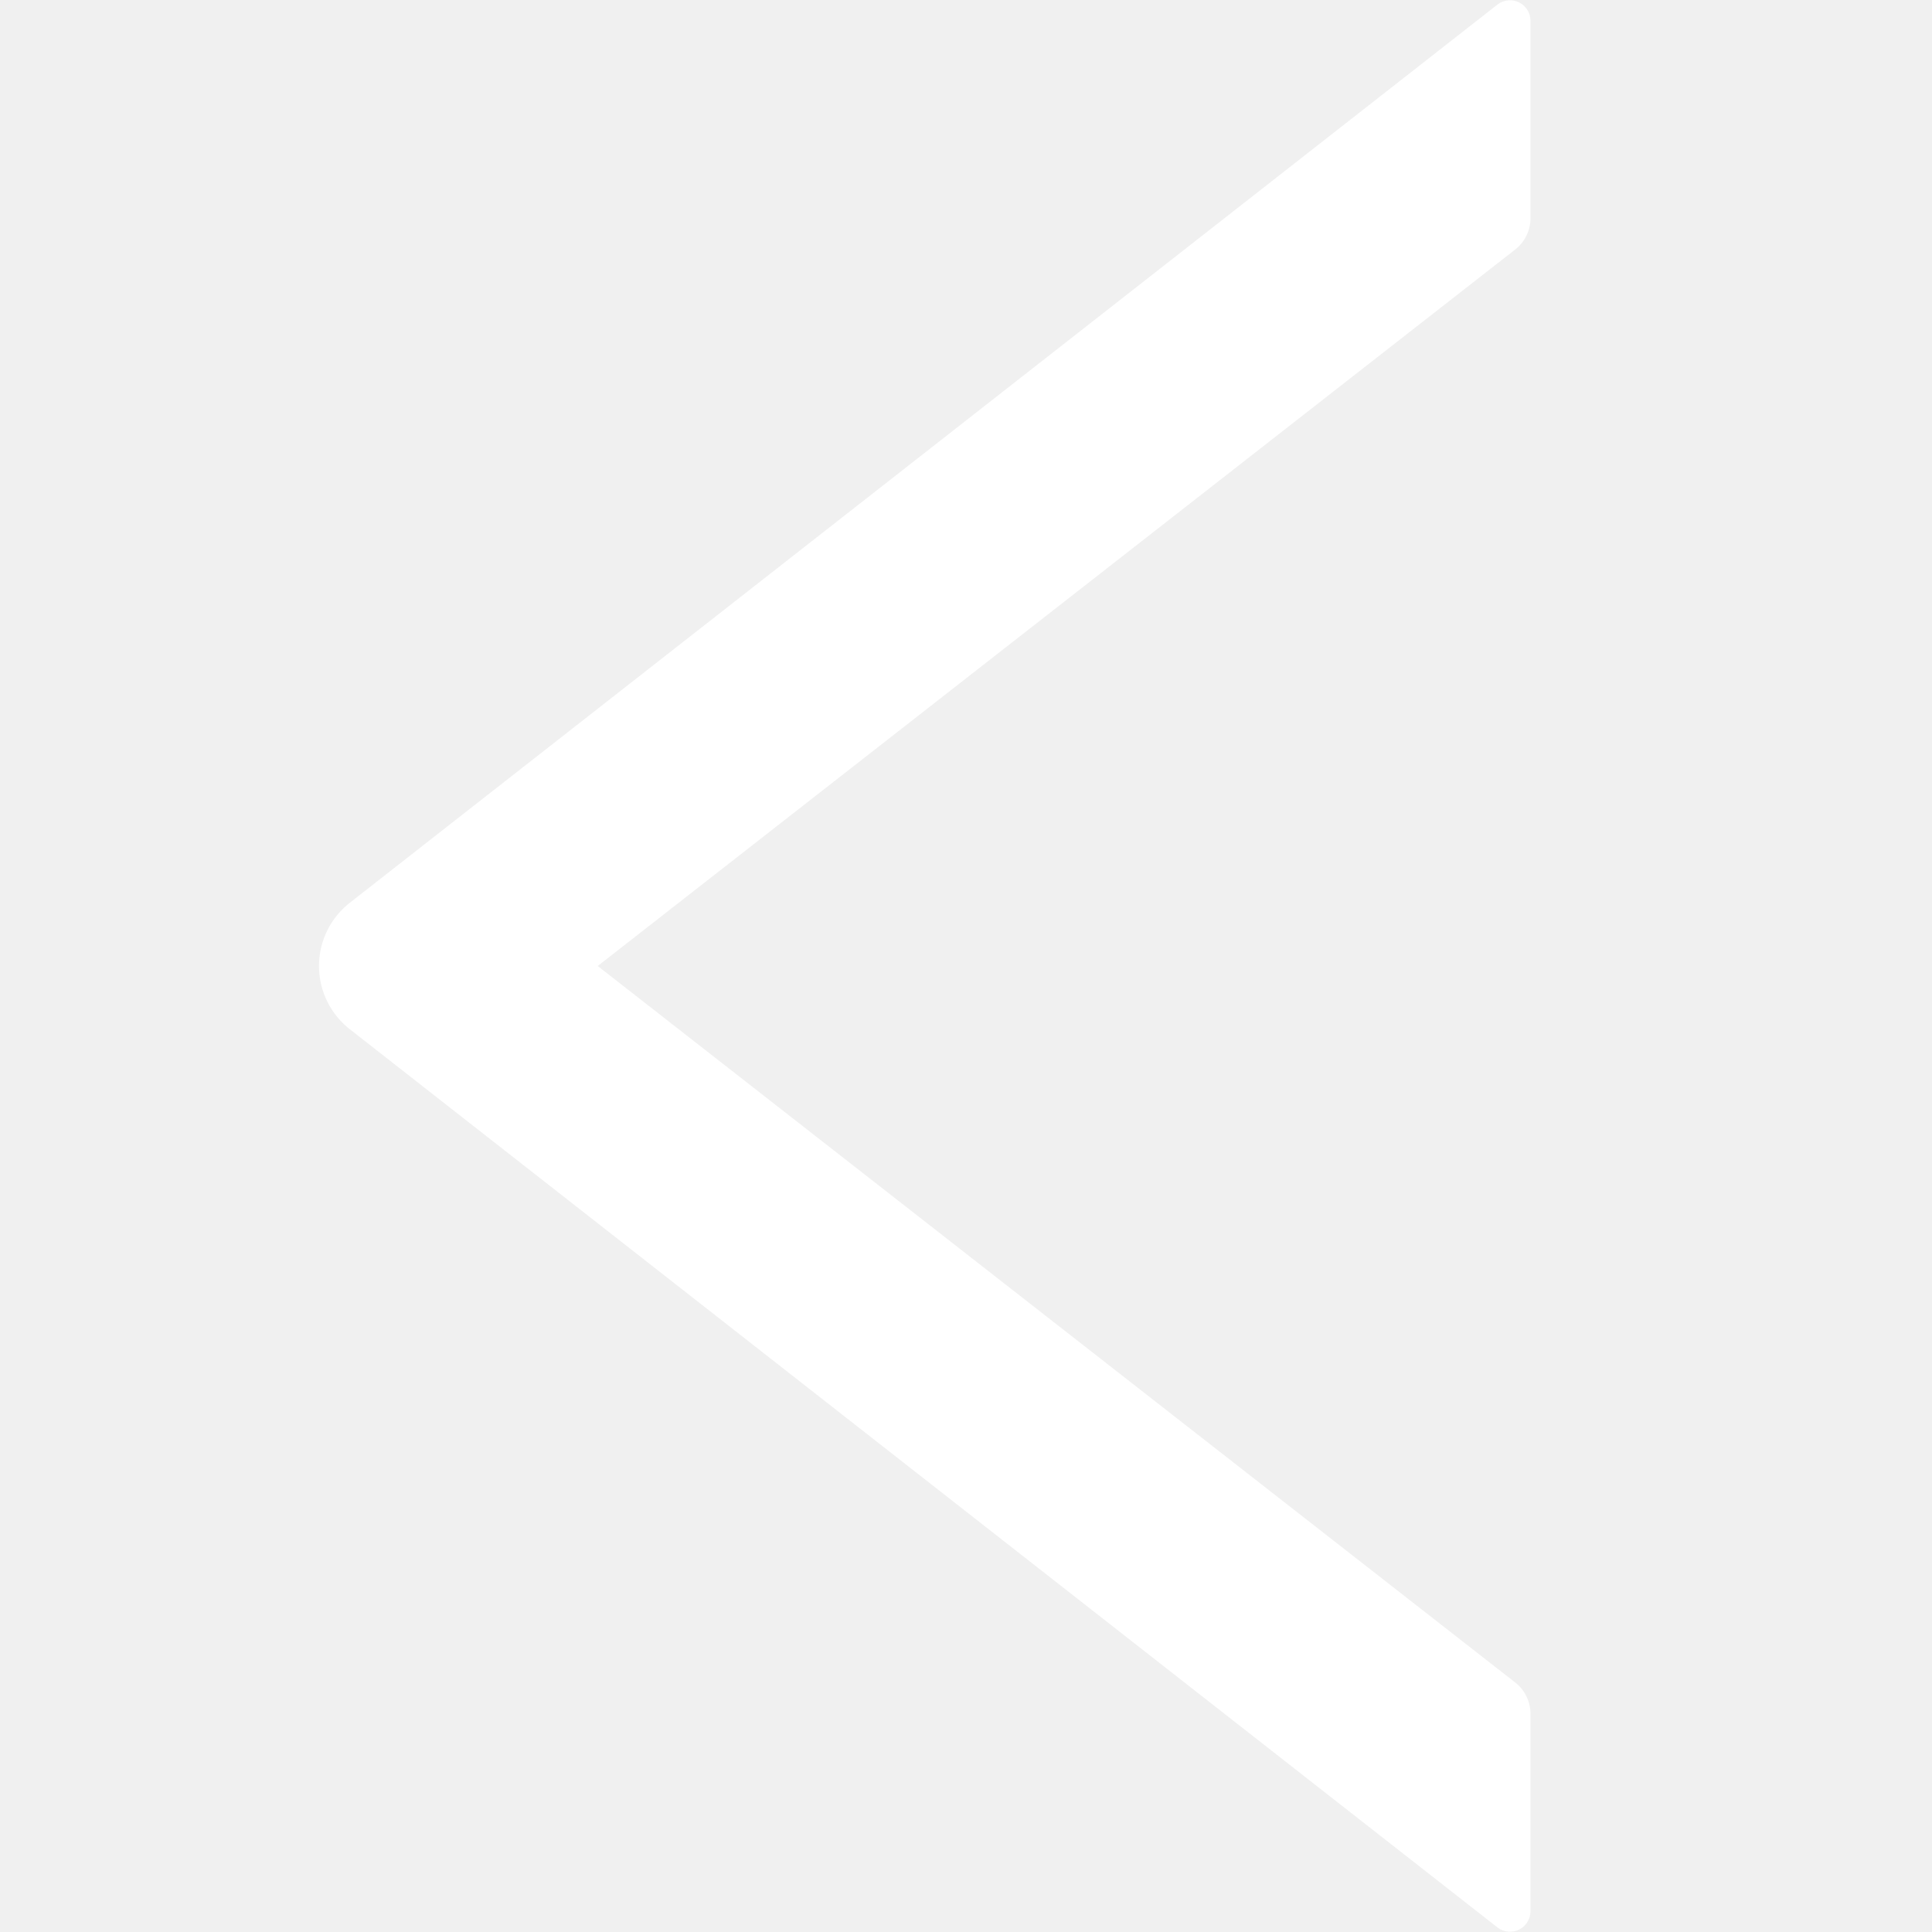
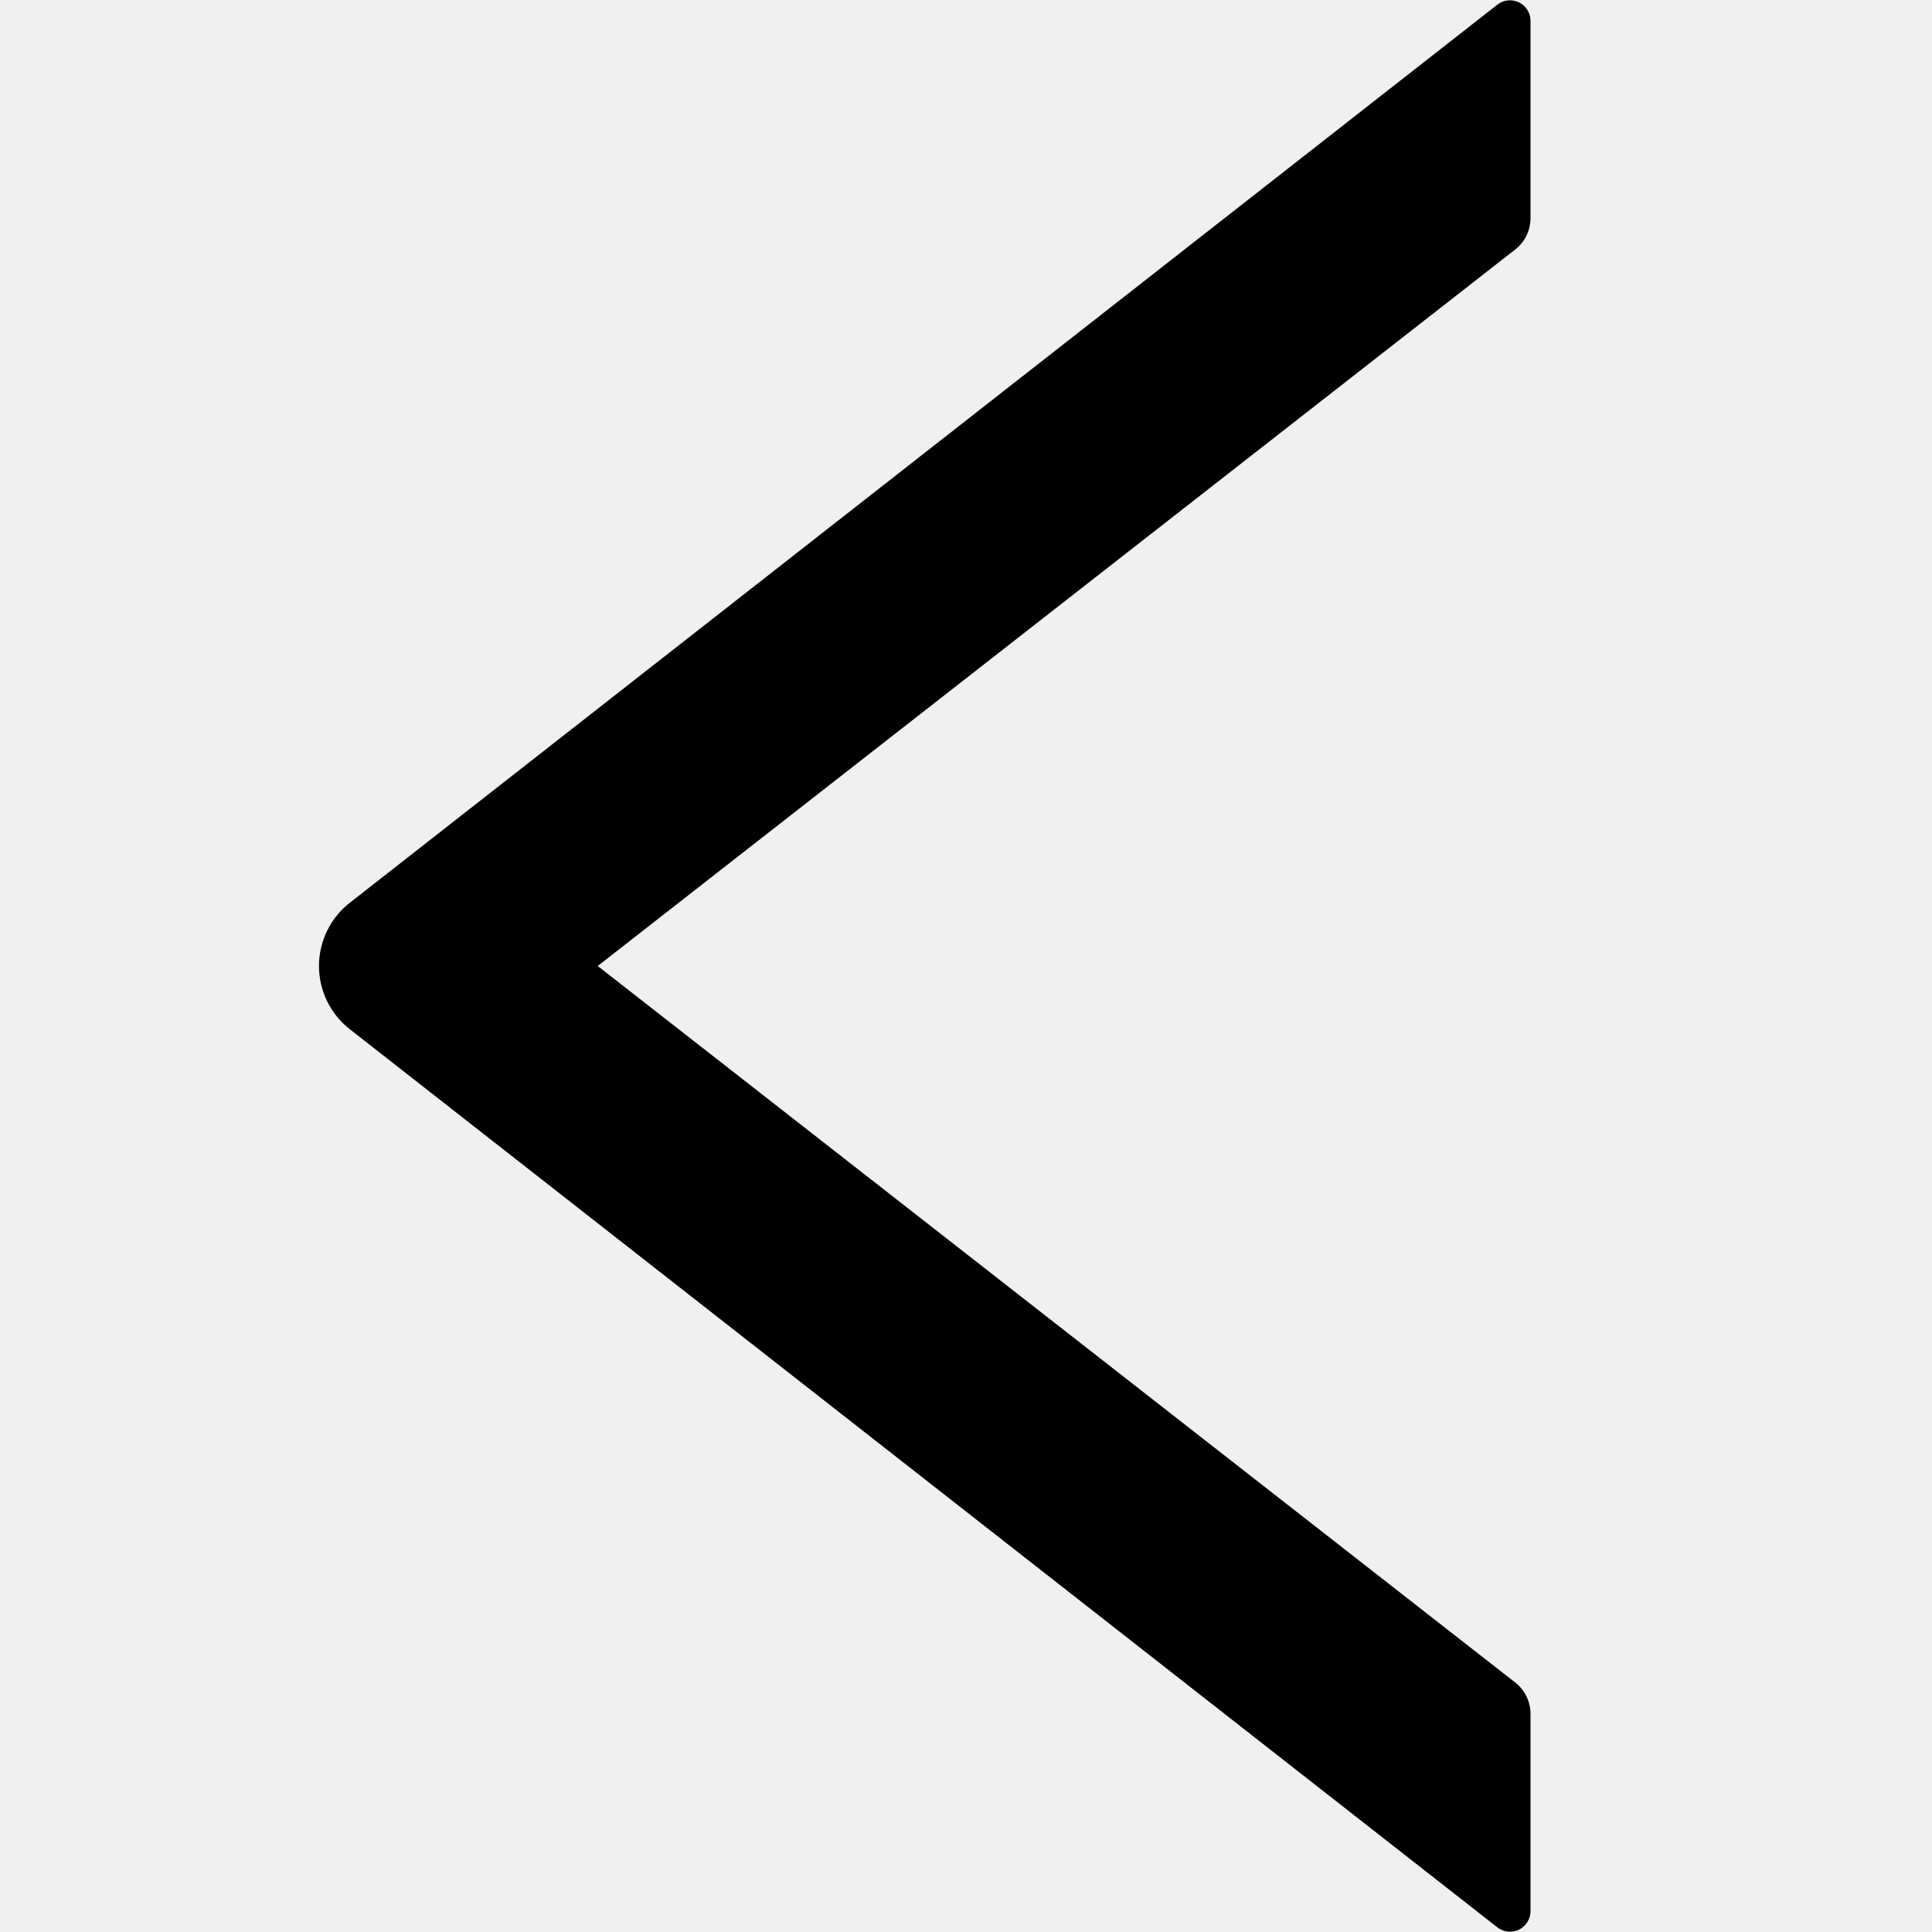
<svg xmlns="http://www.w3.org/2000/svg" t="1601186334951" class="icon" viewBox="0 0 1024 1024" version="1.1" p-id="2249" width="200" height="200">
  <defs>
    <style type="text/css" />
  </defs>
-   <path d="M811.2 115.2V10.88a10.88 10.88 0 0 0-17.28-8.64l-608 475.84a42.56 42.56 0 0 0 0 67.84l608 475.84a10.88 10.88 0 0 0 17.28-8.64V908.8a21.12 21.12 0 0 0-8-16.96L316.8 512 803.2 132.16a21.12 21.12 0 0 0 8-16.96z m0 0" p-id="2250" fill="#ffffff" />
+   <path d="M811.2 115.2V10.88a10.88 10.88 0 0 0-17.28-8.64l-608 475.84a42.56 42.56 0 0 0 0 67.84l608 475.84a10.88 10.88 0 0 0 17.28-8.64V908.8a21.12 21.12 0 0 0-8-16.96L316.8 512 803.2 132.16a21.12 21.12 0 0 0 8-16.96z m0 0" p-id="2250" fill="#000000" />
</svg>
